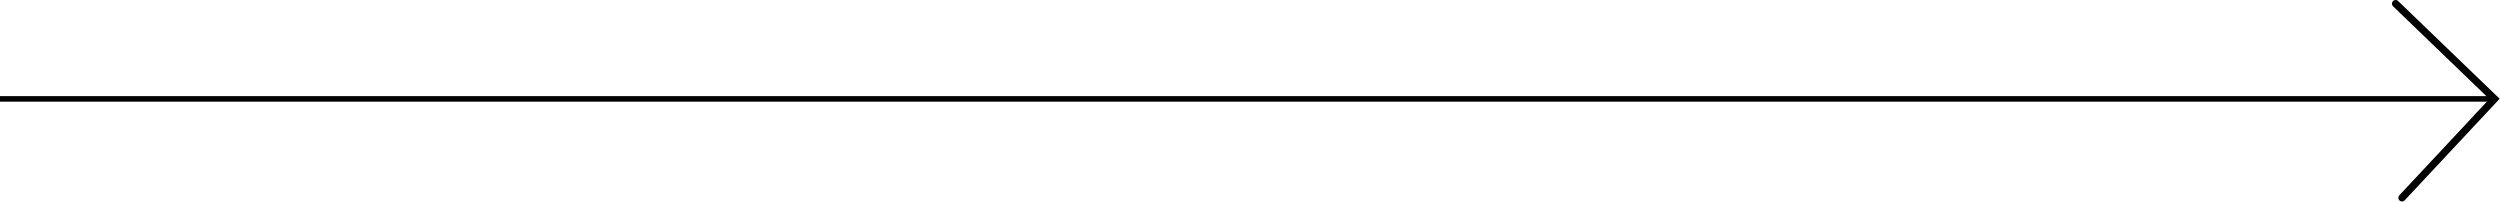
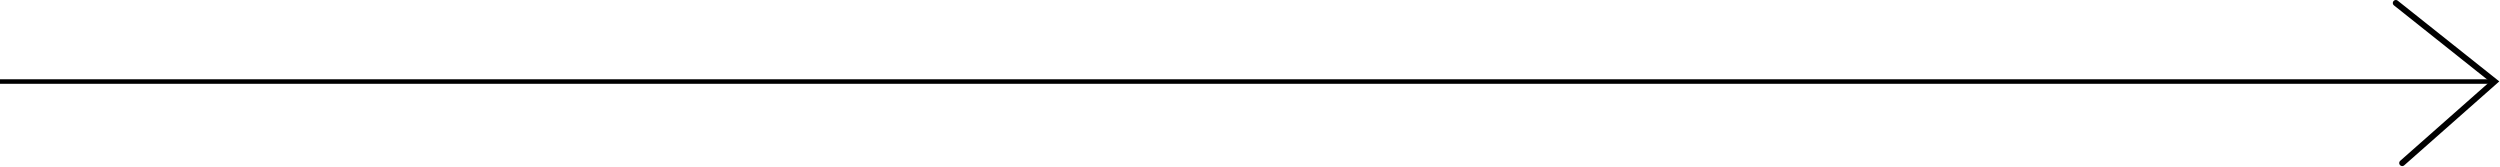
- <svg xmlns="http://www.w3.org/2000/svg" width="1365" height="110" viewBox="0 0 1365 110" fill="none">
-   <path d="M1363.06 55.061C1363.65 54.475 1363.65 53.525 1363.06 52.939L1353.52 43.393C1352.93 42.808 1351.98 42.808 1351.4 43.393C1350.81 43.979 1350.81 44.929 1351.4 45.515L1359.88 54L1351.4 62.485C1350.81 63.071 1350.81 64.021 1351.4 64.607C1351.98 65.192 1352.93 65.192 1353.52 64.607L1363.06 55.061ZM-1.003 55.5H1362V52.5H-1.003V55.5Z" fill="black" />
-   <path d="M1308 2L1362 54L1311.5 108" stroke="black" stroke-width="4" stroke-linecap="round" />
+ <svg xmlns="http://www.w3.org/2000/svg" width="1656" height="110" viewBox="0 0 1656 110" fill="none">
+   <path d="M1587 2L1652.41 54L1591.24 108" stroke="black" stroke-width="4" stroke-linecap="round" />
+   <path fill-rule="evenodd" clip-rule="evenodd" d="M1647.38 52.5H0V55.5H1639.5H1647.38H1651.62L1652.06 55.061C1652.65 54.475 1652.65 53.525 1652.06 52.939L1651.62 52.5L1647.38 52.5Z" fill="black" />
</svg>
